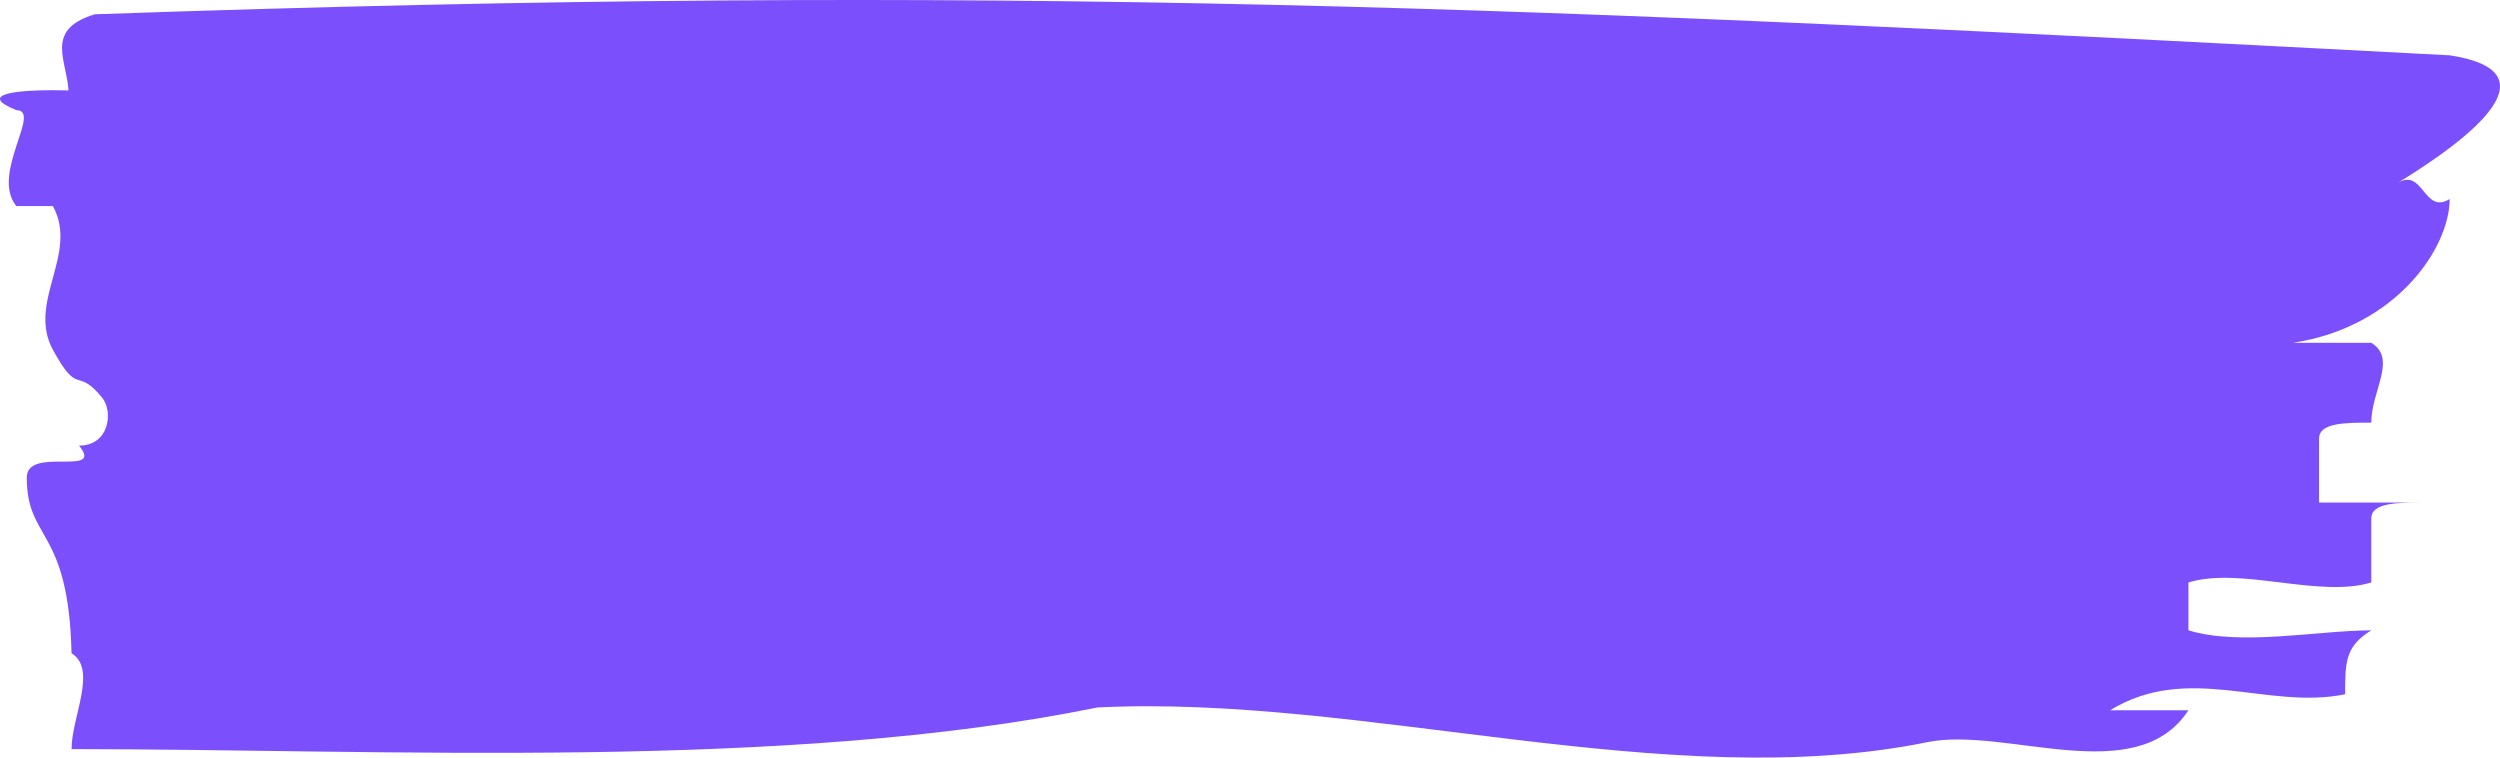
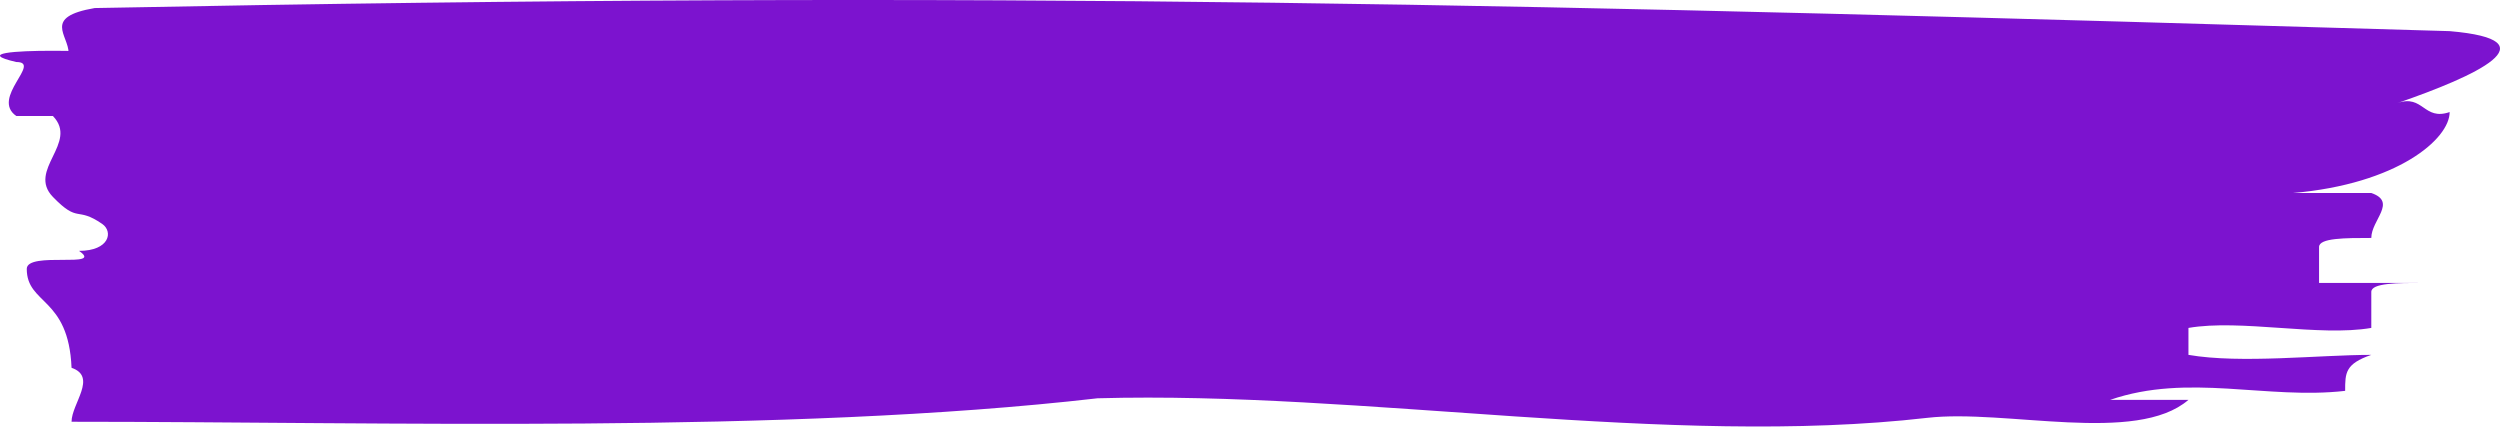
- <svg xmlns="http://www.w3.org/2000/svg" width="99" height="30" viewBox="0 0 99 30" fill="none">
-   <path id="Vector" d="M76.322 29.39C66.078 31.479 53.989 27.493 43.462 28.015C31.052 30.545 15.244 29.665 2.833 29.665C2.833 28.4 3.868 26.503 2.833 25.87C2.717 20.866 1.06 21.441 1.06 18.911C1.06 17.646 4.162 18.911 3.129 17.646C4.34 17.646 4.489 16.291 4.046 15.749C3.012 14.483 3.129 15.749 2.095 13.851C1.06 11.954 3.129 10.056 2.095 8.16H0.646C-0.386 6.892 1.68 4.362 0.646 4.362C-2.457 3.097 6.851 3.73 2.717 3.73C2.717 2.464 1.681 1.2 3.75 0.566C39.949 -0.698 60.809 0.291 97.007 2.19C101.143 2.822 98.04 5.351 94.938 7.25C95.971 6.616 95.971 8.515 97.007 7.882C97.007 9.779 94.938 12.942 90.8 13.576H93.903C94.938 14.207 93.903 15.473 93.903 16.737C92.868 16.737 91.835 16.737 91.835 17.371V19.901H95.971C94.938 19.901 93.903 19.901 93.903 20.533V23.065C91.835 23.696 88.733 22.431 86.662 23.065V24.961C88.733 25.595 91.835 24.961 93.903 24.961C92.868 25.595 92.868 26.227 92.868 27.493C89.766 28.126 86.662 26.227 83.561 28.126H86.662C84.595 31.289 79.425 28.757 76.322 29.39Z" fill="#7C4FFD" />
+ <svg xmlns="http://www.w3.org/2000/svg" width="381" height="65" viewBox="0 0 381 65" fill="none">
+   <path d="M293.723 63.678C254.299 68.204 207.777 59.567 167.262 60.699C119.504 66.181 58.667 64.275 10.904 64.275C10.904 61.534 14.885 57.423 10.904 56.051C10.458 45.209 4.079 46.455 4.079 40.975C4.079 38.233 16.016 40.975 12.041 38.233C16.704 38.233 17.277 35.298 15.572 34.123C11.592 31.38 12.041 34.123 8.063 30.011C4.079 25.9 12.041 21.788 8.063 17.679H2.485C-1.487 14.933 6.466 9.451 2.485 9.451C-9.455 6.709 26.367 8.082 10.458 8.082C10.458 5.339 6.468 2.599 14.43 1.227C153.741 -1.512 234.023 0.63 373.328 4.745C389.247 6.114 377.305 11.595 365.367 15.708C369.343 14.336 369.343 18.449 373.328 17.077C373.328 21.189 365.367 28.042 349.443 29.414H361.386C365.367 30.783 361.386 33.526 361.386 36.264C357.4 36.264 353.424 36.264 353.424 37.638V43.118H369.343C365.367 43.118 361.386 43.118 361.386 44.487V49.975C353.424 51.342 341.486 48.601 333.519 49.975V54.082C341.486 55.456 353.424 54.082 361.386 54.082C357.4 55.456 357.4 56.825 357.4 59.567C345.462 60.94 333.519 56.825 321.584 60.94H333.519C325.562 67.793 305.665 62.307 293.723 63.678Z" fill="#7C13CF" />
</svg>
